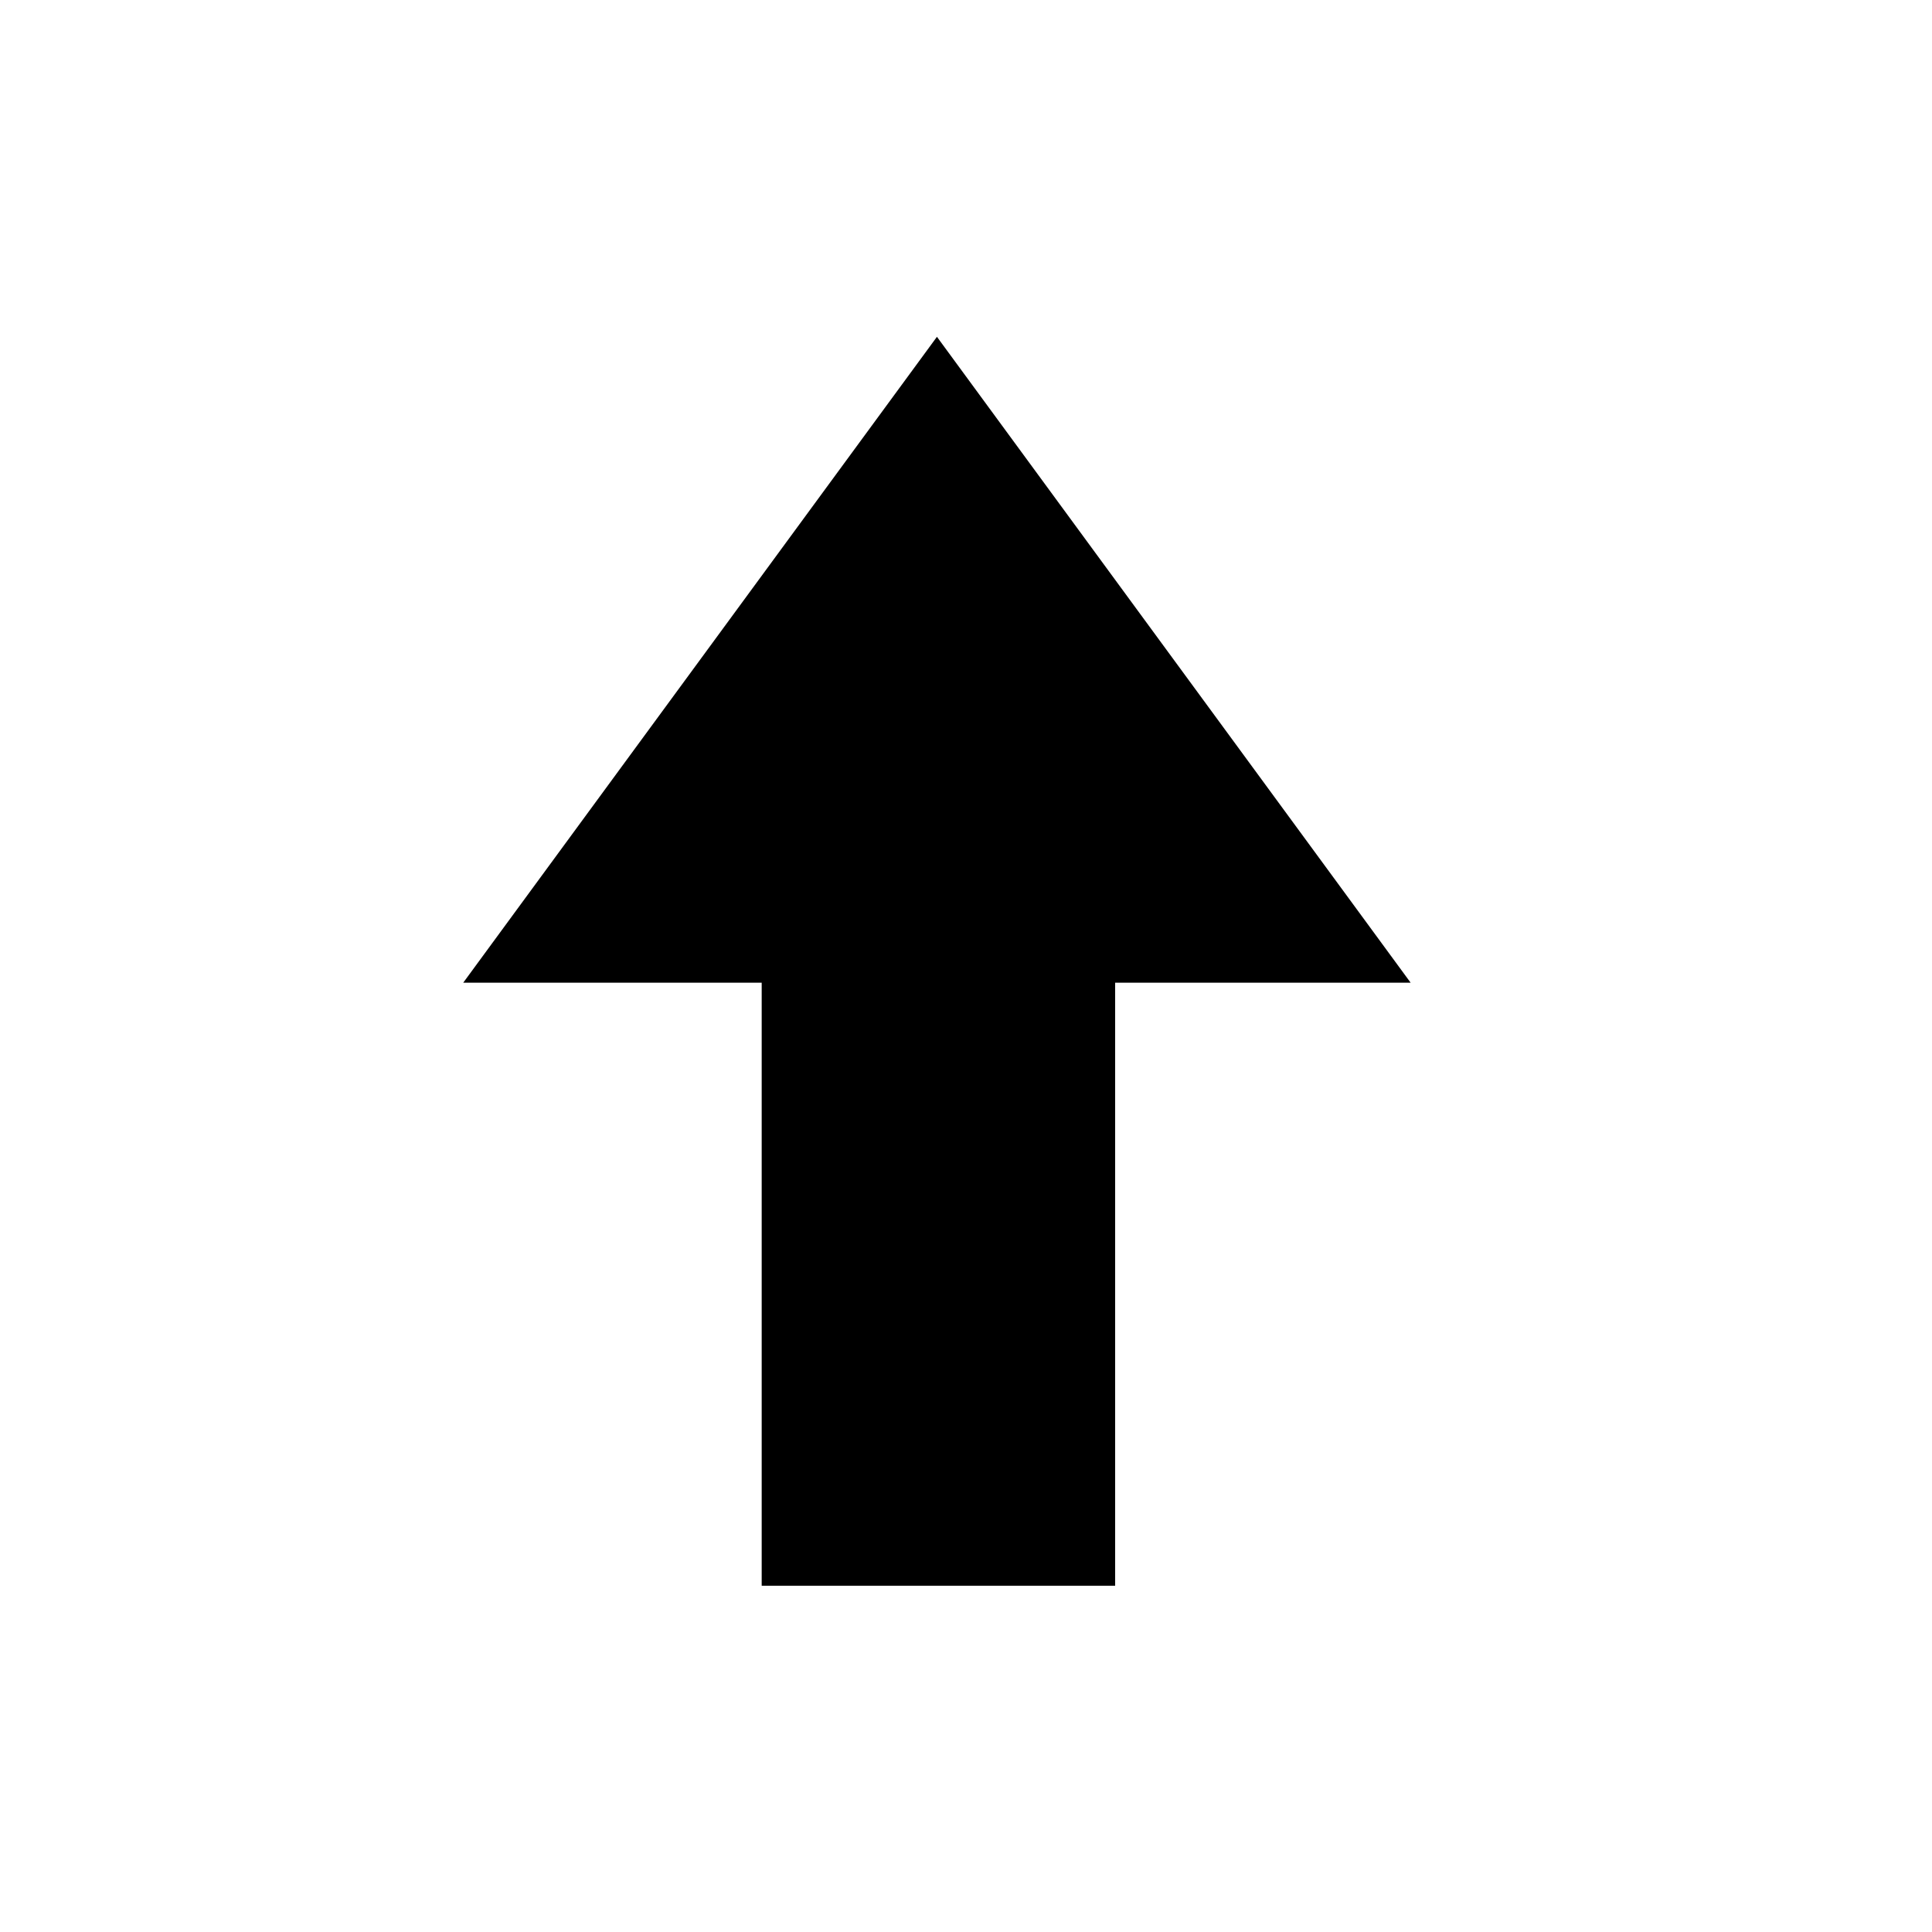
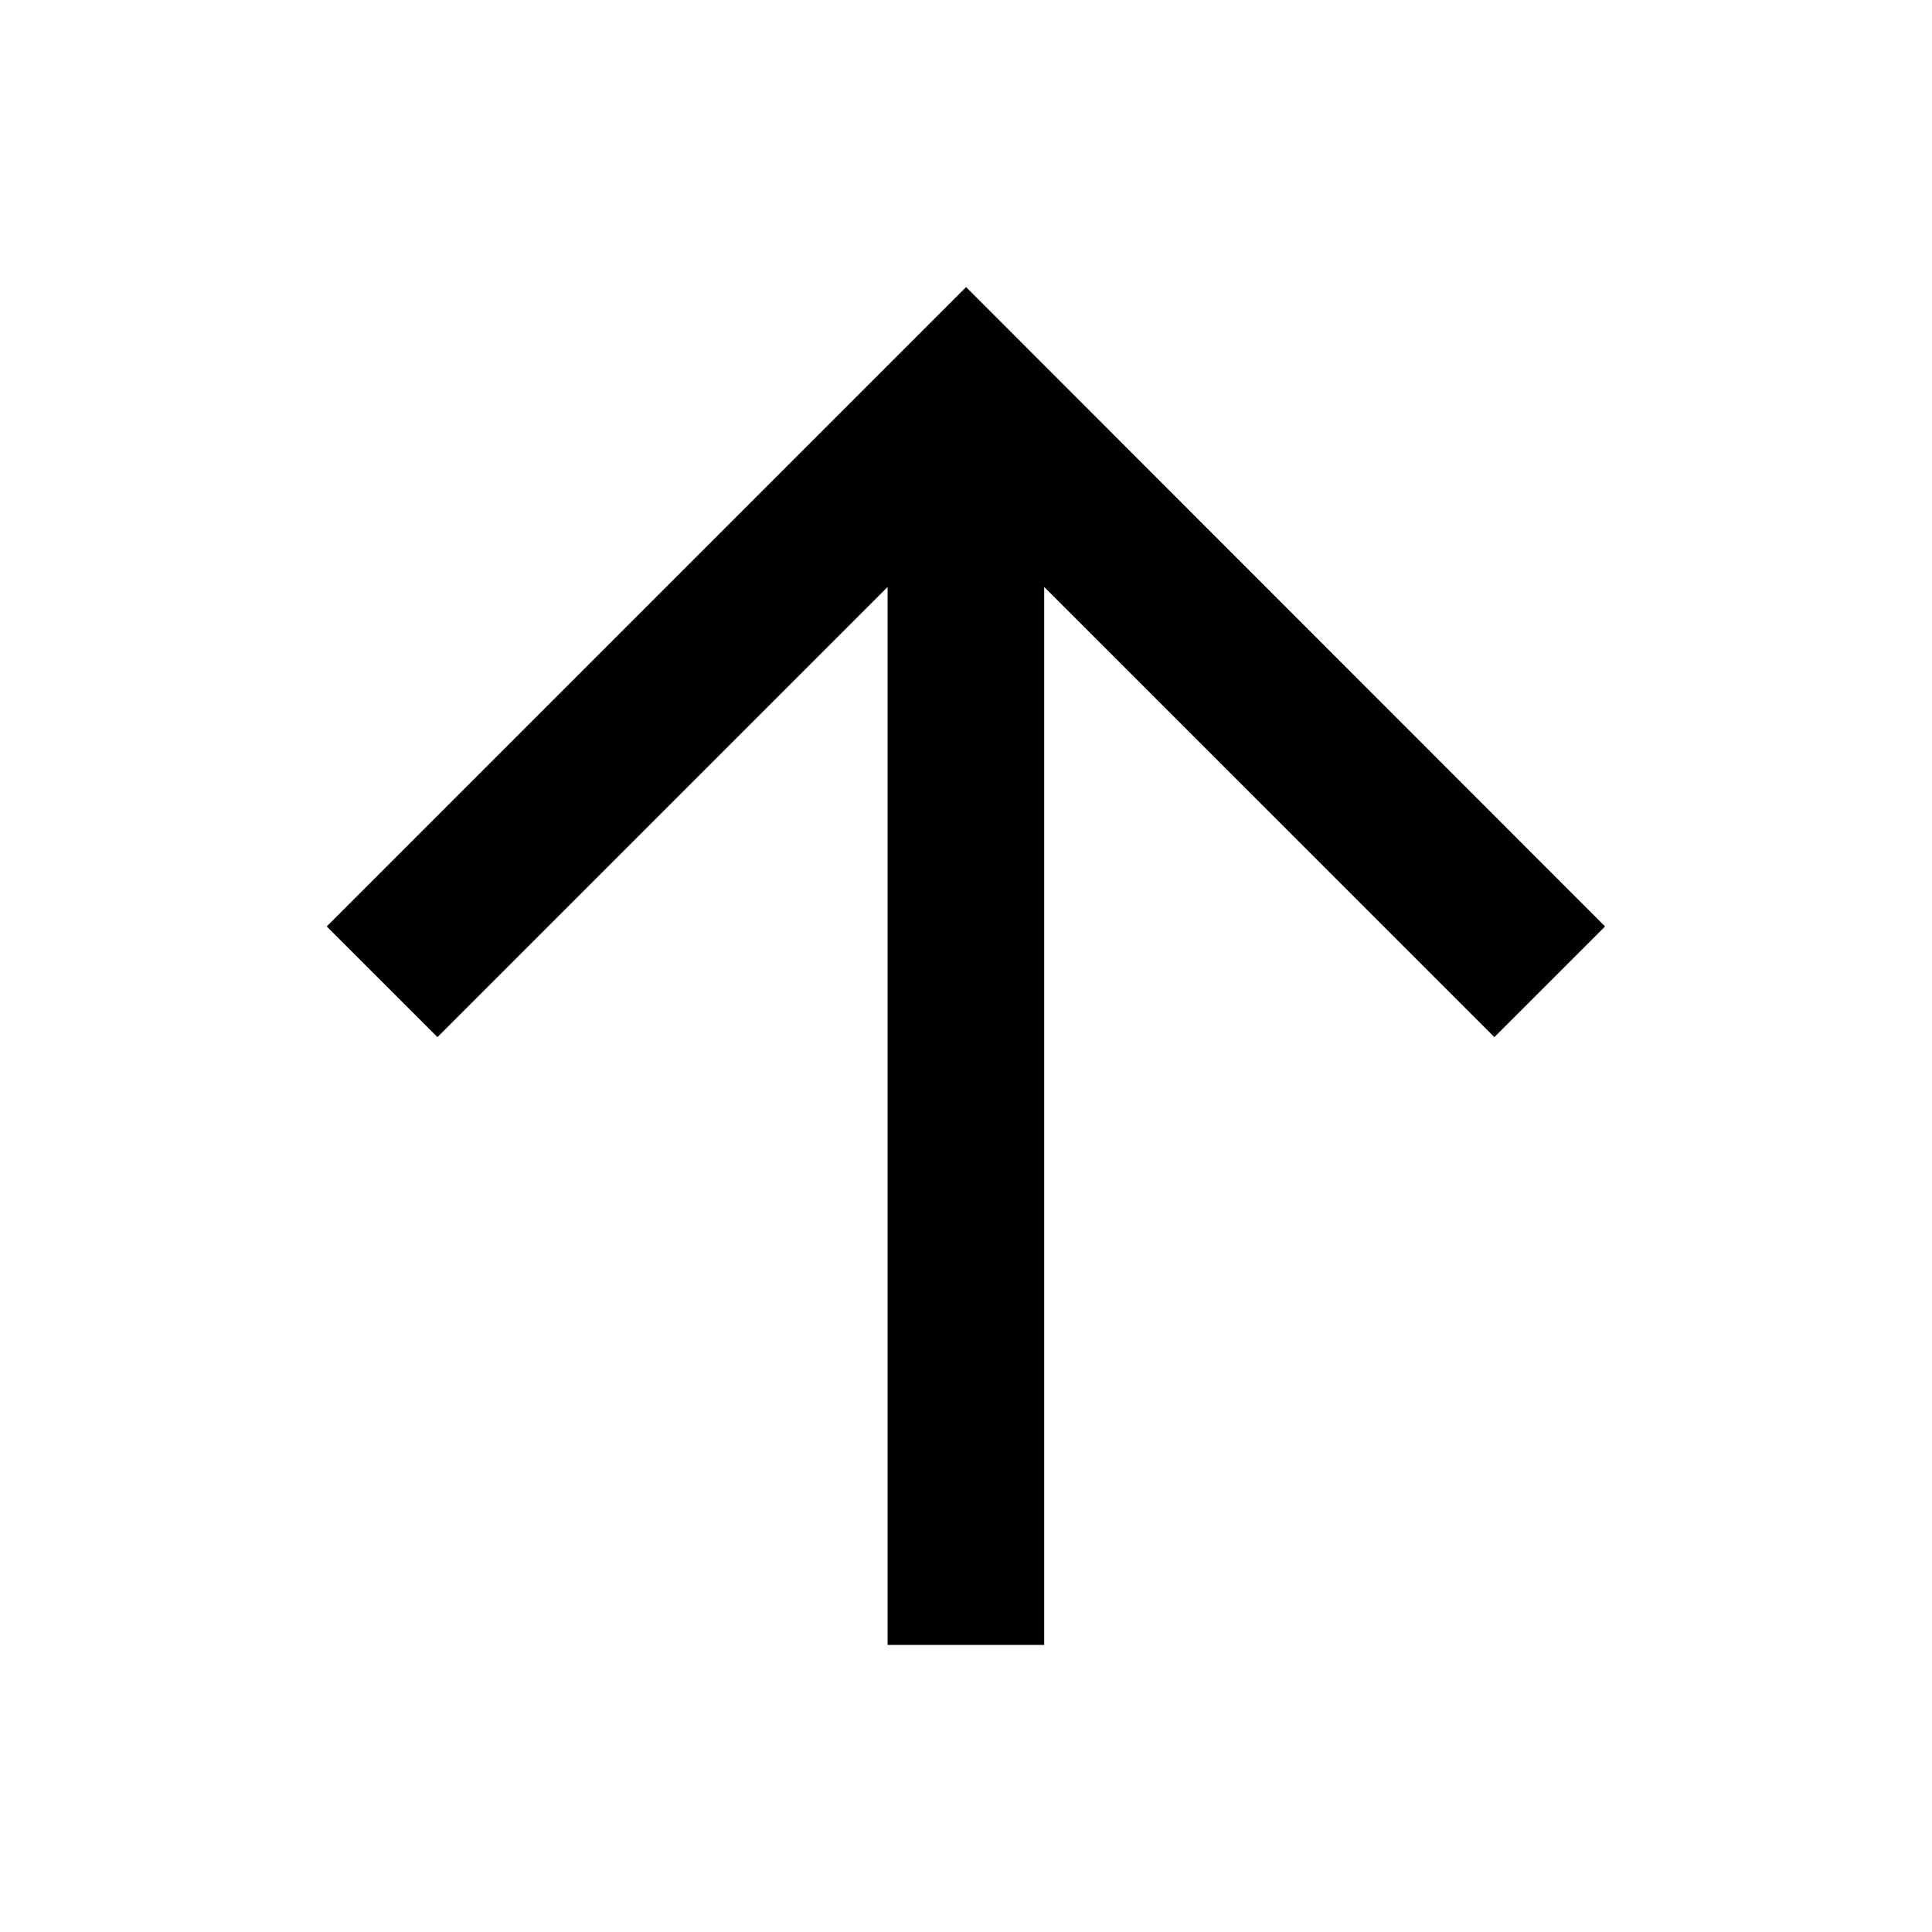
<svg xmlns="http://www.w3.org/2000/svg" version="1.1" width="120" height="120" xml:space="preserve" id="svg2">
  <defs id="defs9" />
-   <g id="g12" transform="matrix(-1.25,0,0,1.25,116.3901,-0.5877131)">
-     <g transform="translate(47.72,32.35)" id="g676">
-       <path style="fill:#000000;fill-opacity:1;fill-rule:nonzero;stroke:none" d="m -1.164,-15.144 -23.537,32.093 14.683,0 0,29.965 17.562,0 0,-29.965 14.83,0 z" id="path678" />
+   <g id="g12" transform="matrix(0,-1.25,-1.25,0,119.9938,119.9938)">
+     <g transform="translate(49.96,79.76)" id="g1580">
+       <path style="fill:#000000;fill-opacity:1;fill-rule:nonzero;stroke:none" d="m 0,0 -5.498,-5.502 22.368,-22.368 -52.57,0 0,-7.78 52.57,0 L -5.498,-58.02 0,-63.52 31.77,-31.77 0,0 z" id="path1582" />
    </g>
  </g>
</svg>
